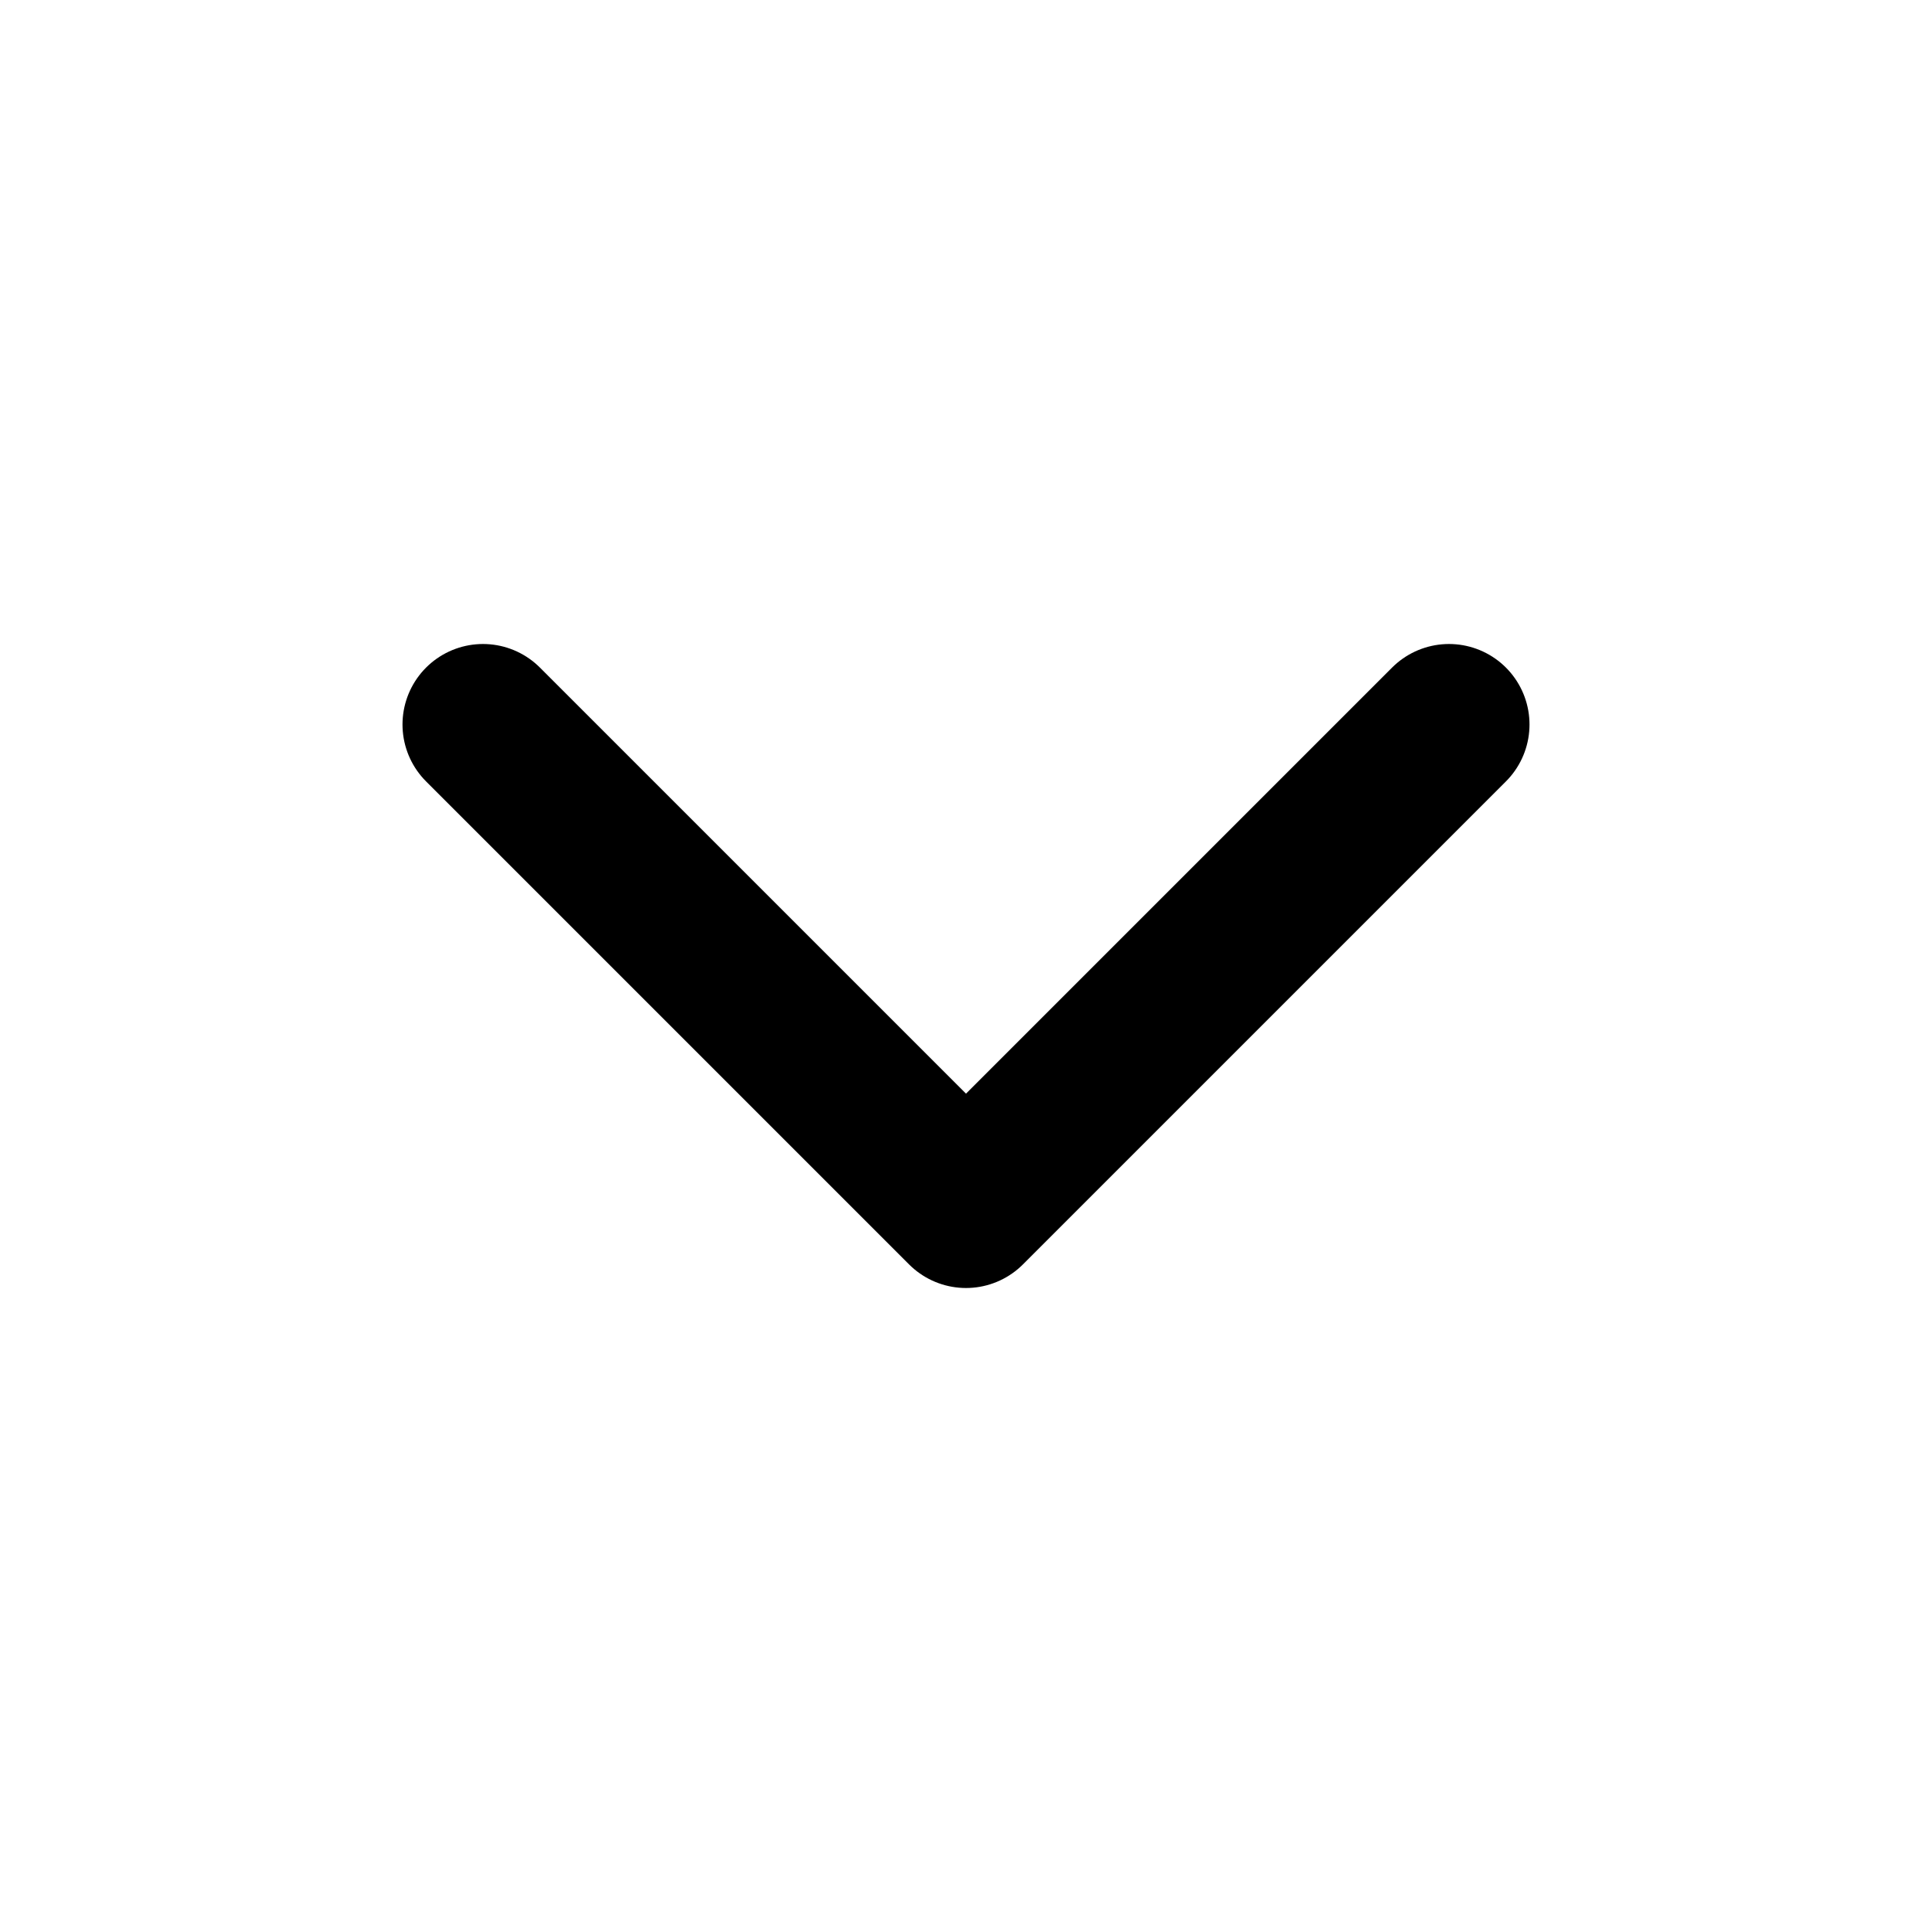
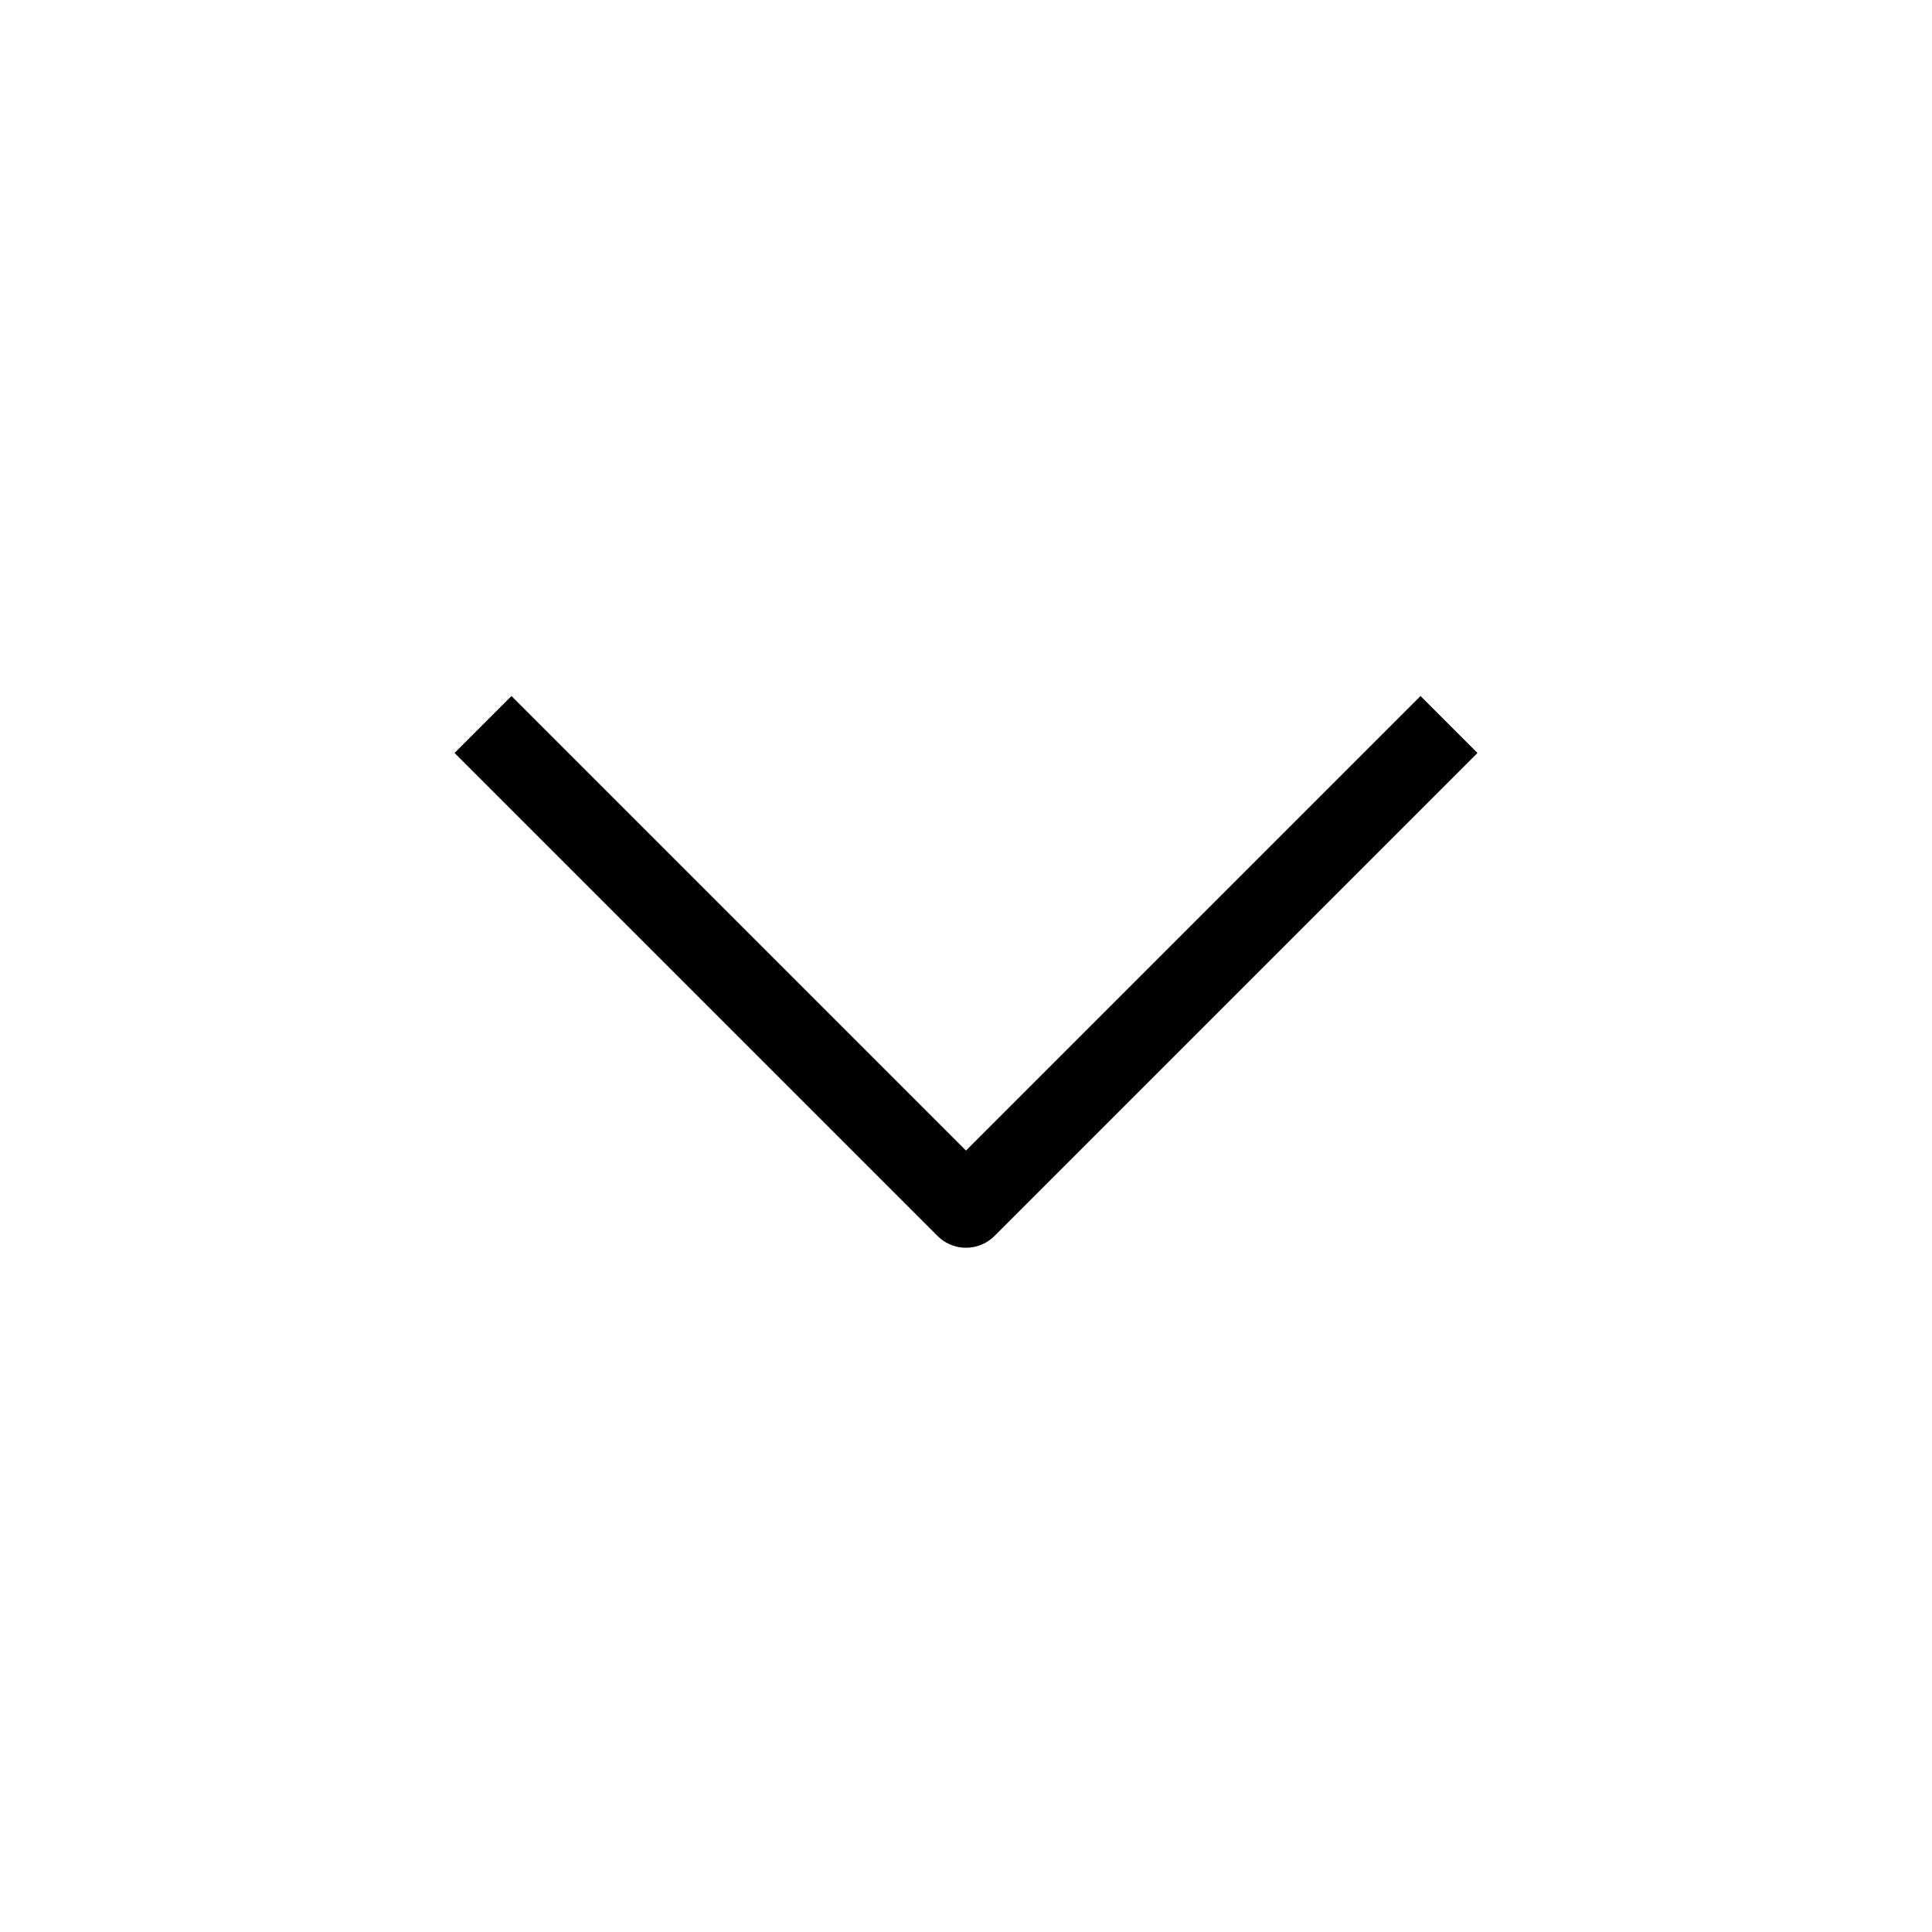
- <svg xmlns="http://www.w3.org/2000/svg" width="24" height="24" viewBox="0 0 24 24" fill="none" stroke="currentColor" stroke-width="2" stroke-linecap="round" stroke-linejoin="round" class="feather feather-chevron-down">
+ <svg xmlns="http://www.w3.org/2000/svg" width="24" height="24" viewBox="0 0 24 24" fill="none" stroke="currentColor" strokeWidth="2" strokeLinecap="round" stroke-linejoin="round" class="feather feather-chevron-down">
  <polyline points="6 9 12 15 18 9" />
</svg>
